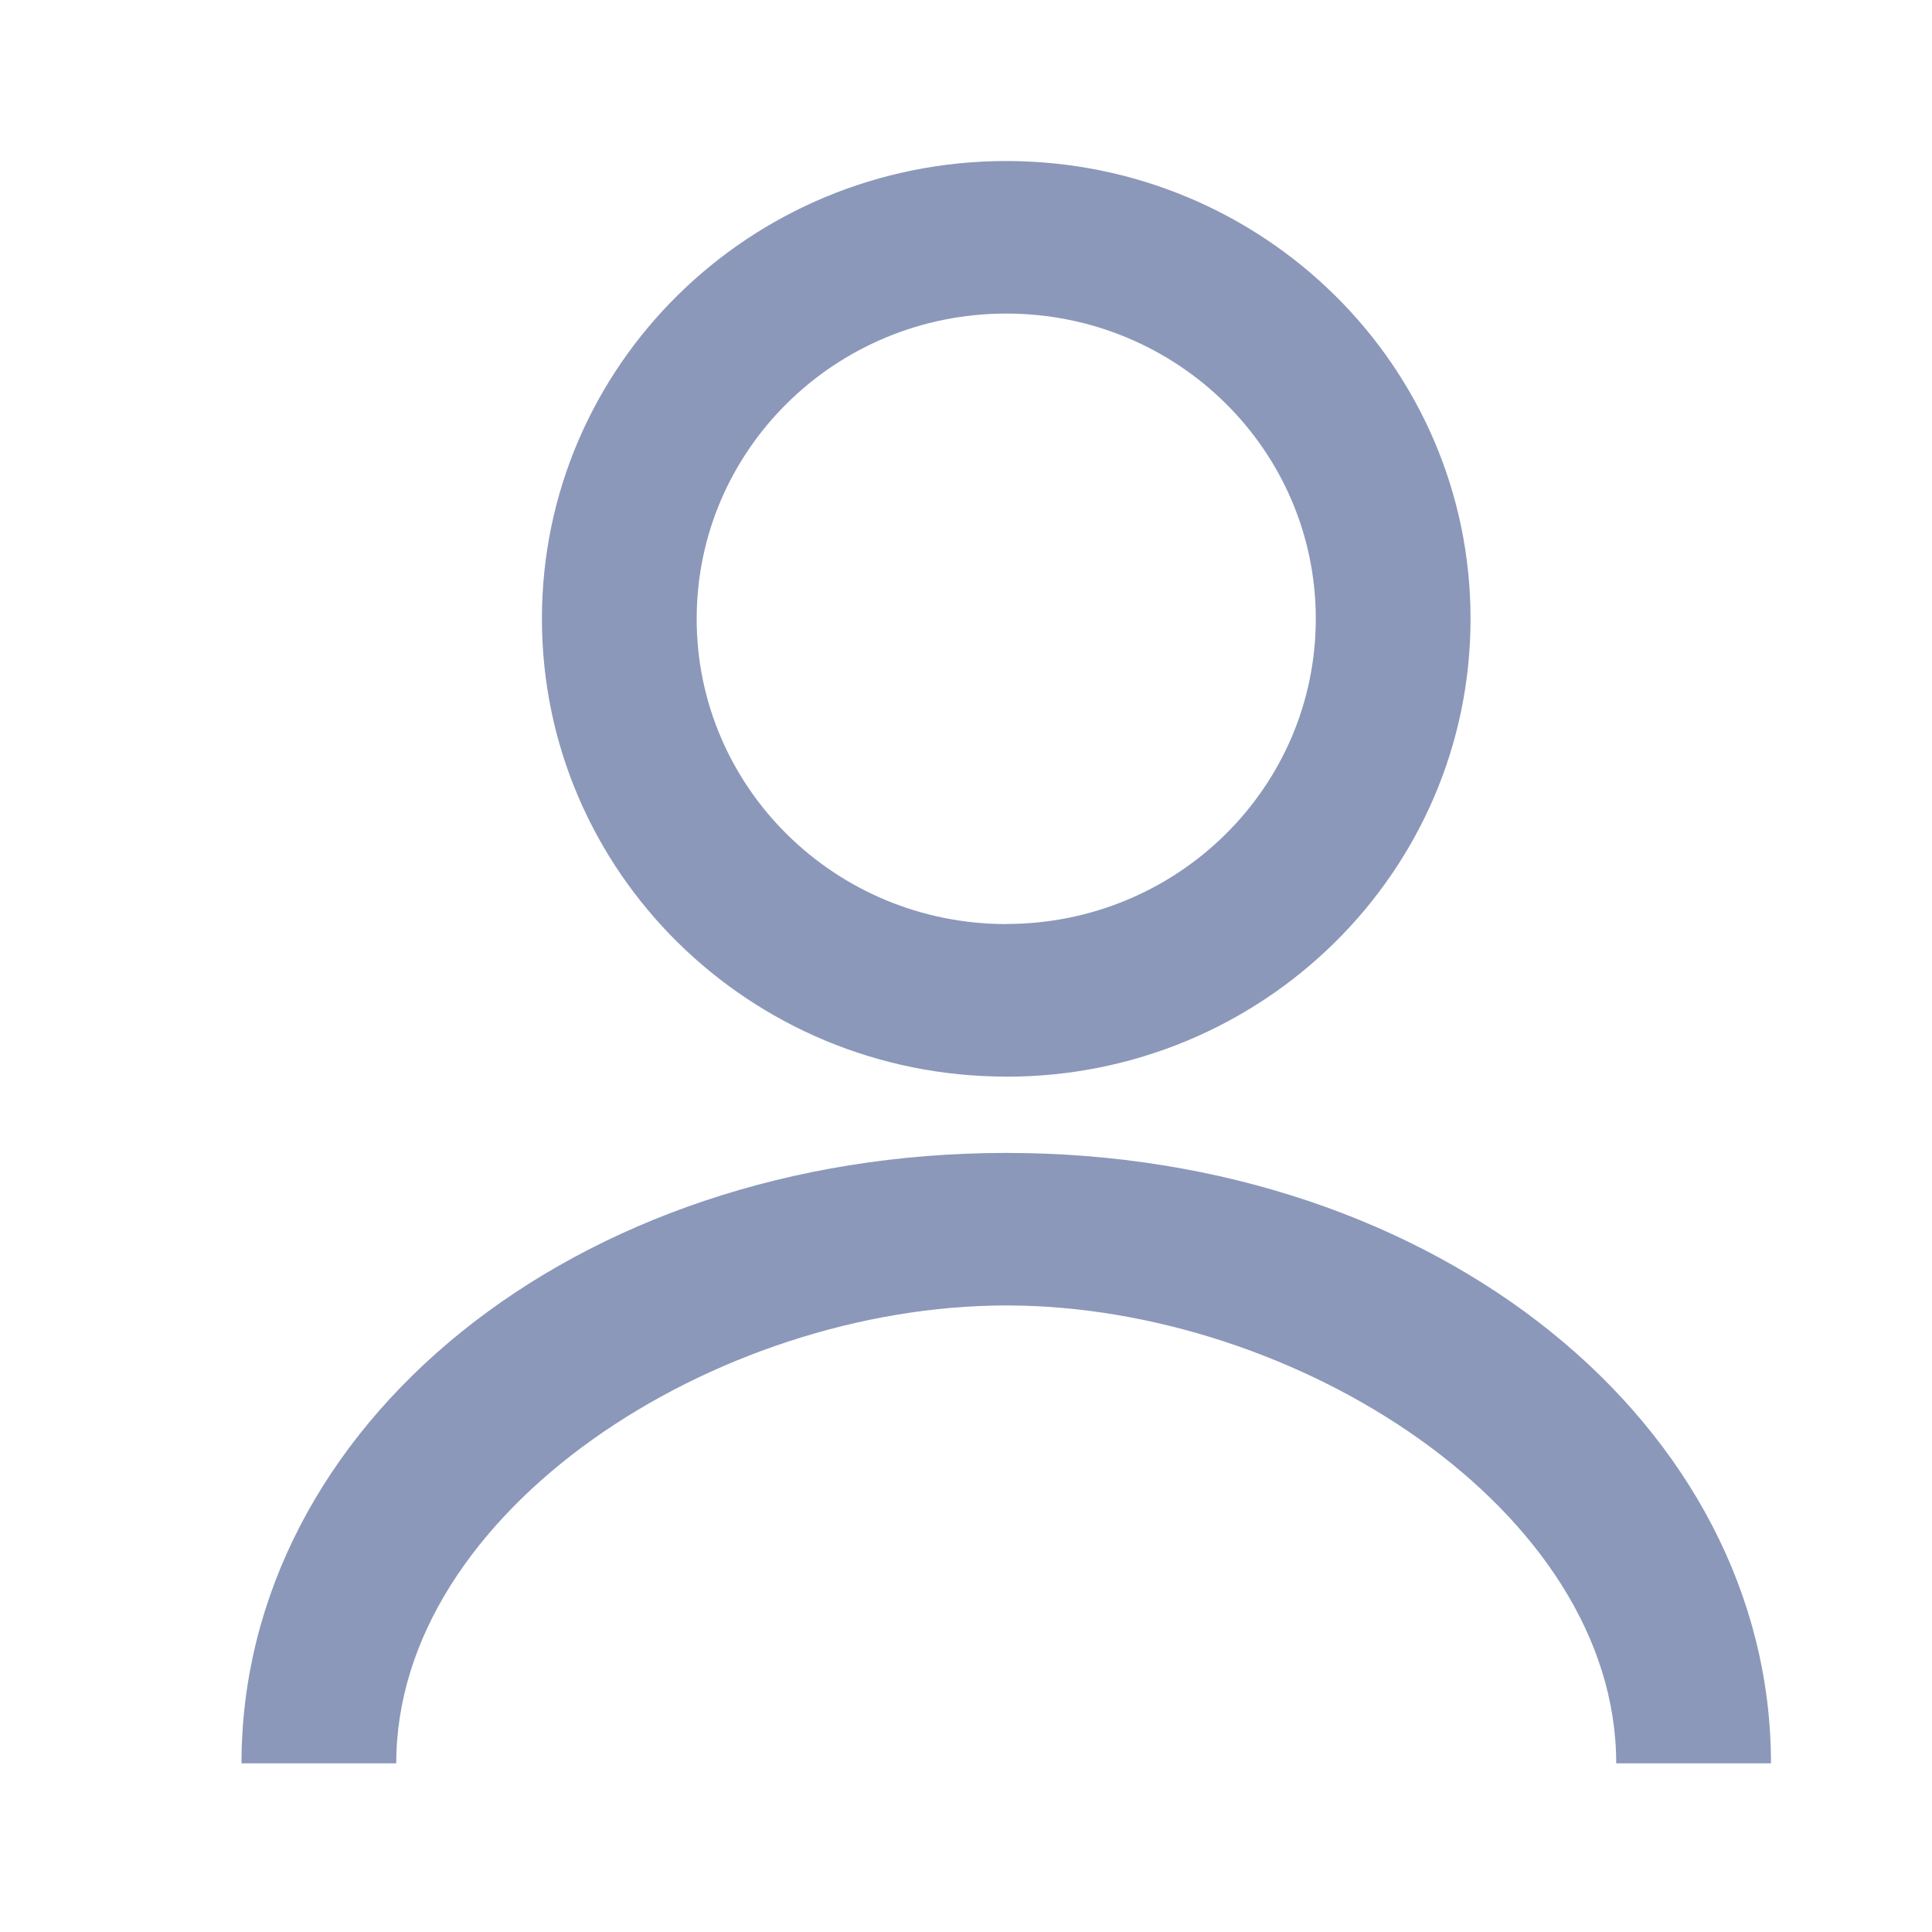
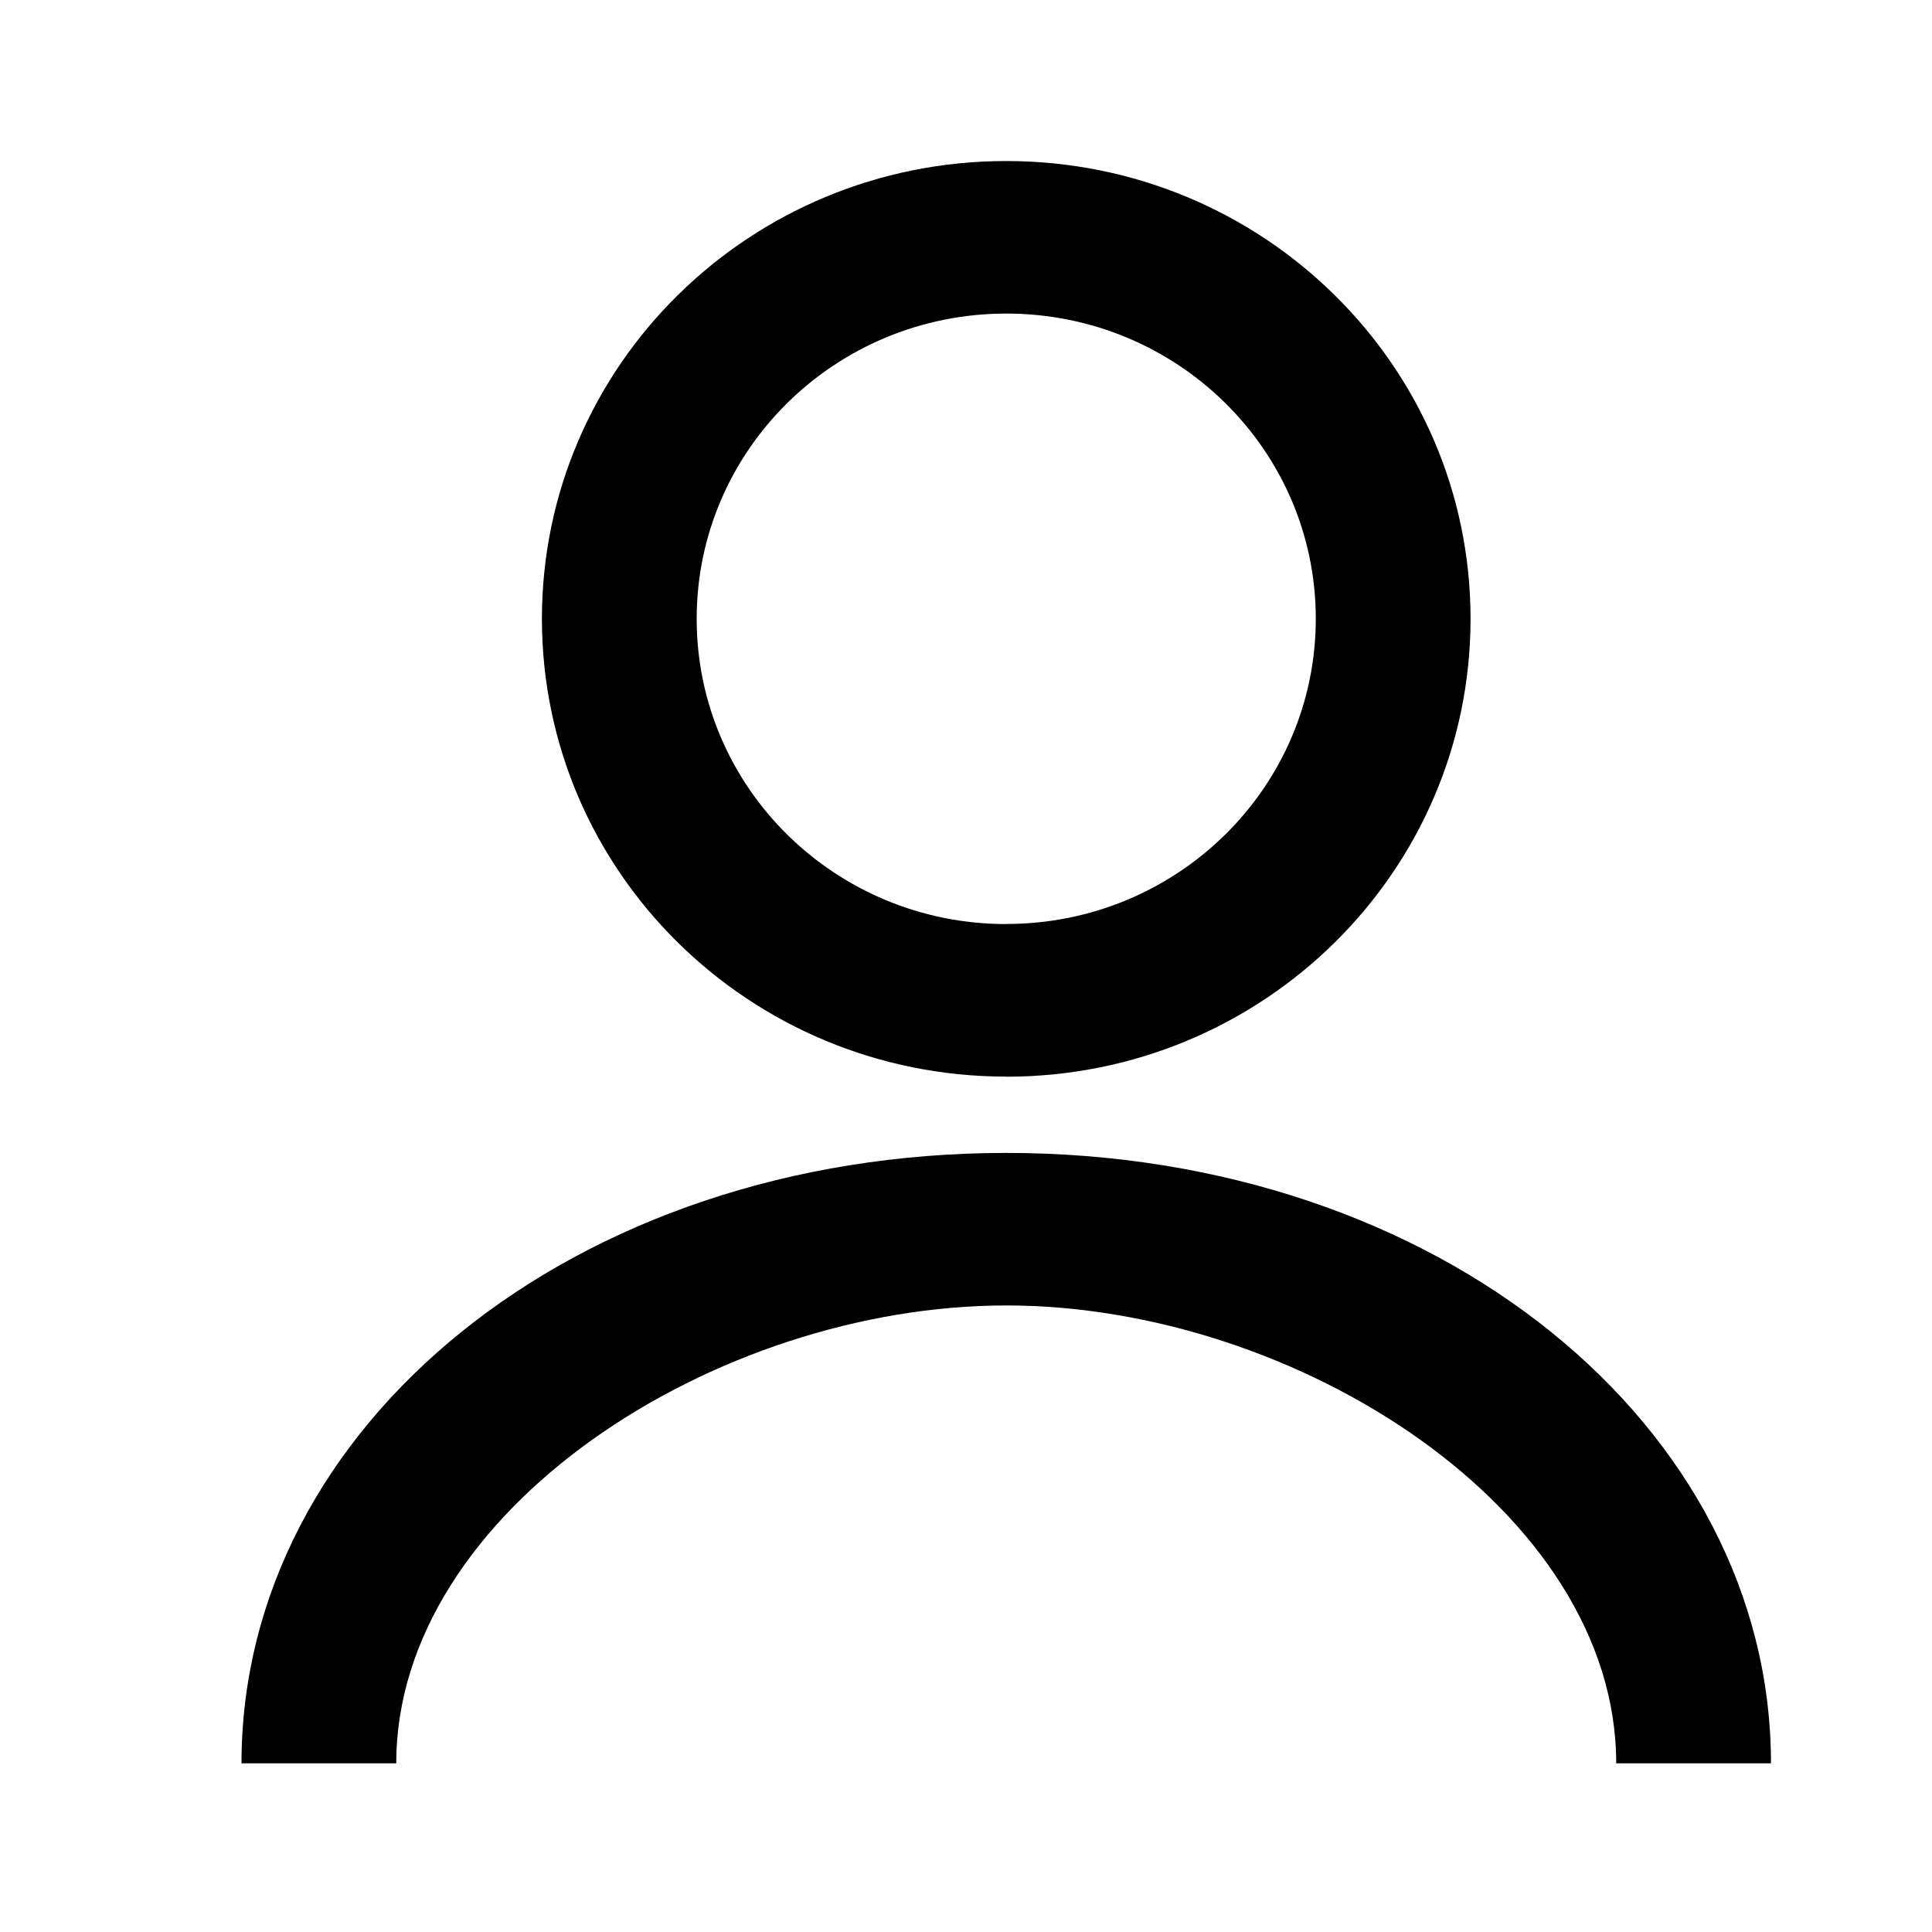
<svg xmlns="http://www.w3.org/2000/svg" width="20" height="20" viewBox="0 0 20 20">
  <g fill="none" fill-rule="evenodd">
    <path d="M0 0L20 0 20 20 0 20z" />
-     <path fill="#8B98BA" d="M2.5 18.254c0-3.49 3.439-6.319 7.917-6.319 4.477 0 7.916 2.83 7.916 6.319h-1.602c0-2.617-3.31-4.74-6.314-4.74-3.005 0-6.315 2.123-6.315 4.74H2.5zm7.917-7.109c-2.656 0-4.807-2.12-4.807-4.74 0-2.618 2.151-4.738 4.807-4.738 2.655 0 4.806 2.12 4.806 4.739 0 2.618-2.15 4.74-4.806 4.74zm0-1.58c1.77 0 3.204-1.413 3.204-3.16 0-1.745-1.434-3.159-3.204-3.159-1.77 0-3.205 1.414-3.205 3.16 0 1.746 1.434 3.16 3.205 3.16z" />
+     <path fill="currentColor" d="M2.5 18.254c0-3.49 3.439-6.319 7.917-6.319 4.477 0 7.916 2.83 7.916 6.319h-1.602c0-2.617-3.31-4.74-6.314-4.74-3.005 0-6.315 2.123-6.315 4.74H2.5zm7.917-7.109c-2.656 0-4.807-2.12-4.807-4.74 0-2.618 2.151-4.738 4.807-4.738 2.655 0 4.806 2.12 4.806 4.739 0 2.618-2.15 4.74-4.806 4.74zm0-1.58c1.77 0 3.204-1.413 3.204-3.16 0-1.745-1.434-3.159-3.204-3.159-1.77 0-3.205 1.414-3.205 3.16 0 1.746 1.434 3.16 3.205 3.16z" />
  </g>
</svg>
